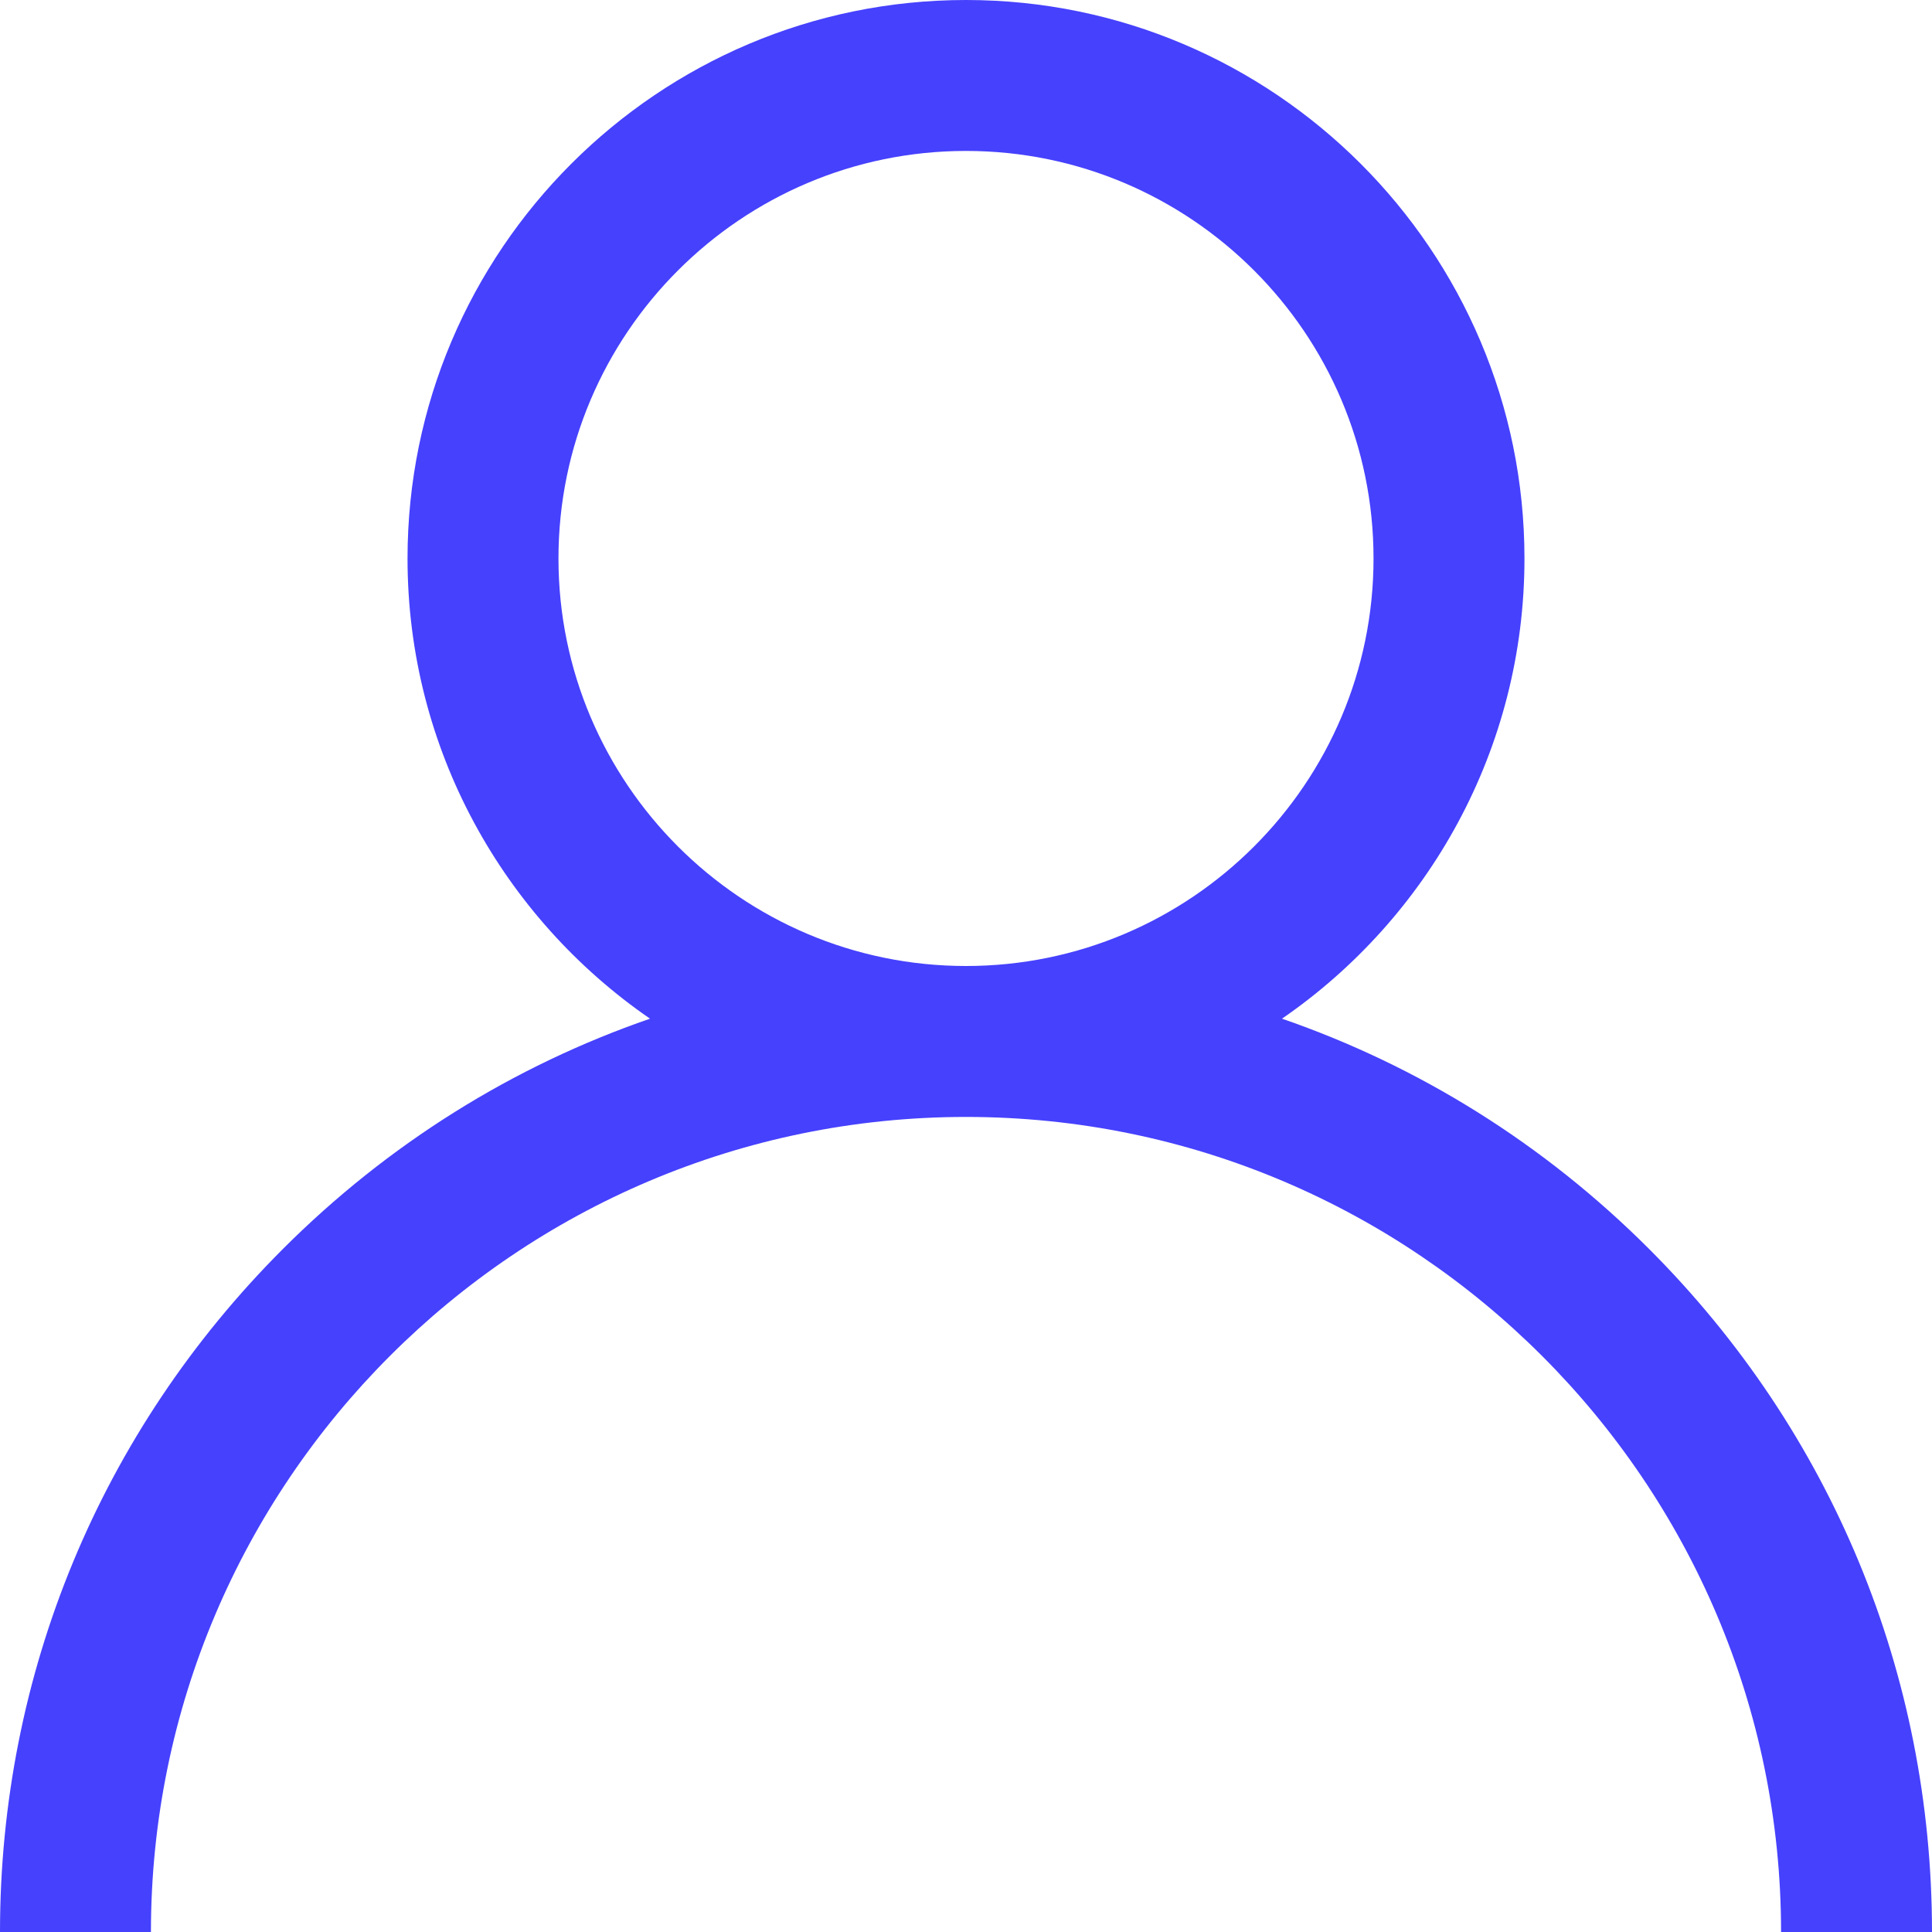
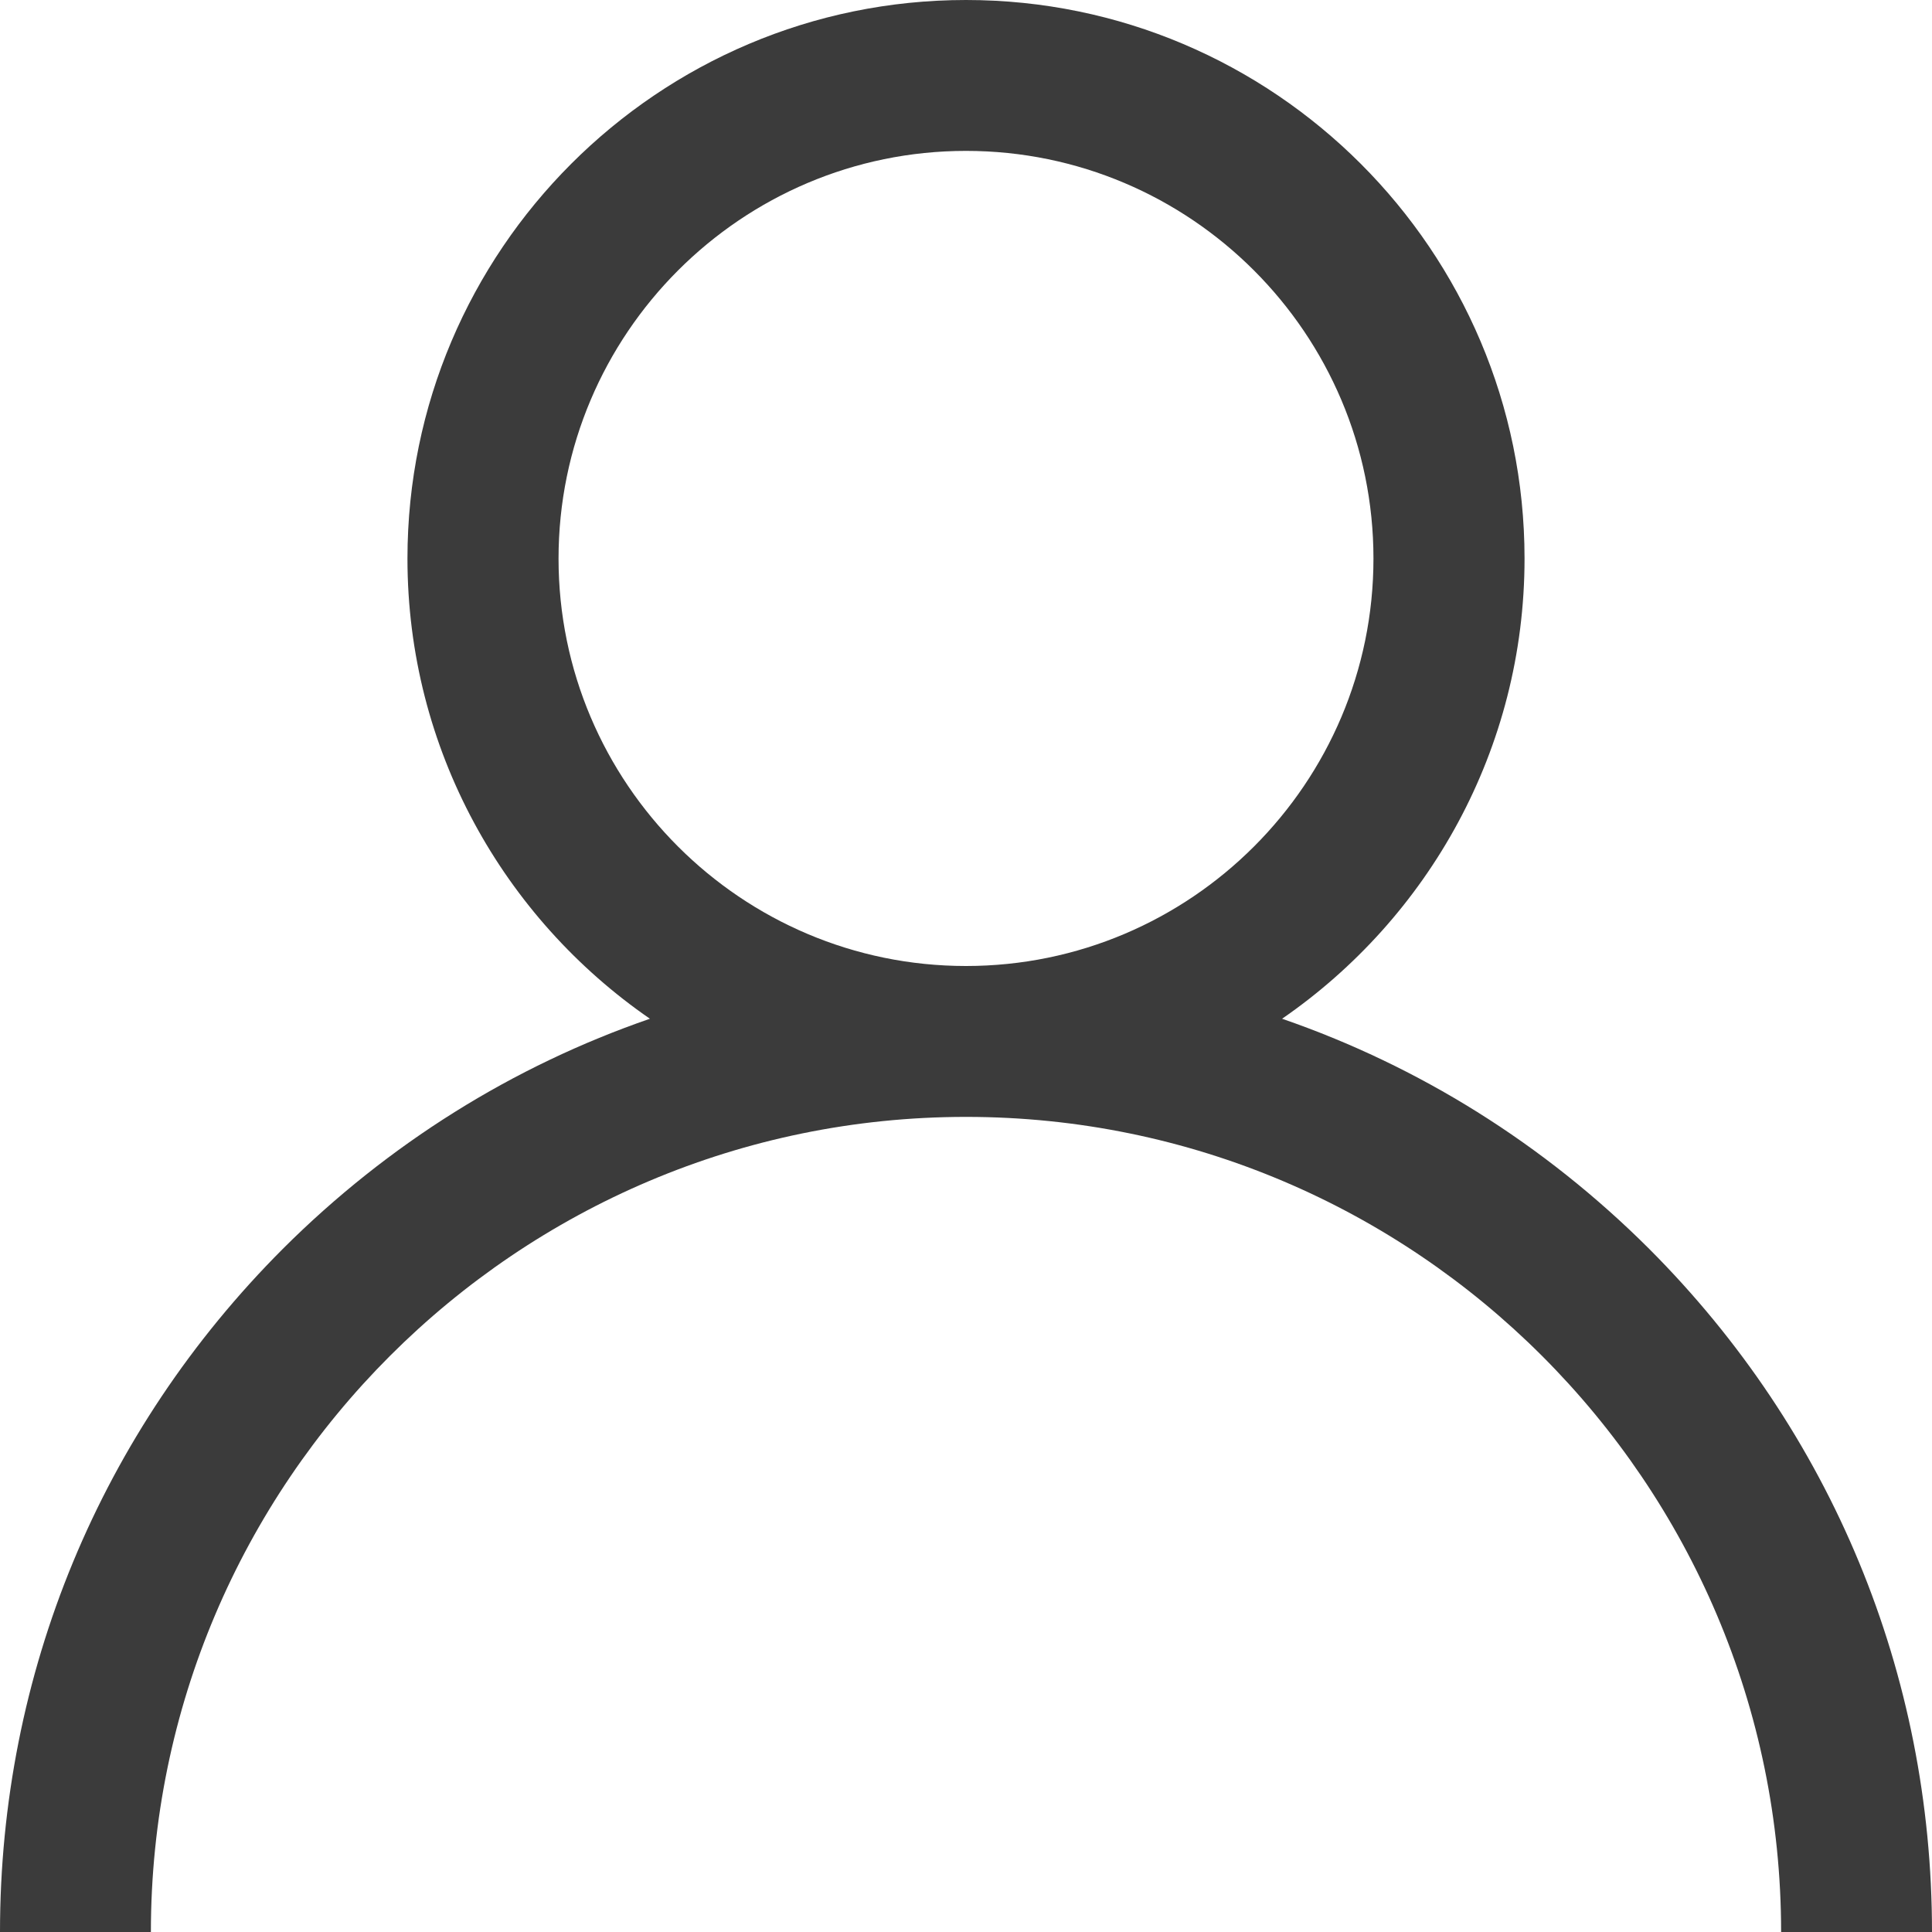
- <svg xmlns="http://www.w3.org/2000/svg" version="1.1" id="Capa_1" x="0px" y="0px" viewBox="0 0 512 512" style="enable-background:new 0 0 512 512;" xml:space="preserve">
-   <g>
-     <g>
-       <path style="fill: #4641fd" d="M437.02,330.98c-27.883-27.882-61.071-48.523-97.281-61.018C378.521,243.251,404,198.548,404,148    C404,66.393,337.607,0,256,0S108,66.393,108,148c0,50.548,25.479,95.251,64.262,121.962    c-36.21,12.495-69.398,33.136-97.281,61.018C26.629,379.333,0,443.62,0,512h40c0-119.103,96.897-216,216-216s216,96.897,216,216    h40C512,443.62,485.371,379.333,437.02,330.98z M256,256c-59.551,0-108-48.448-108-108S196.449,40,256,40    c59.551,0,108,48.448,108,108S315.551,256,256,256z" />
-     </g>
-   </g>
+ <svg xmlns="http://www.w3.org/2000/svg" width="10" height="10" viewBox="0 0 10 10" fill="none">
+   <path d="M8.536 6.464C7.991 5.92 7.343 5.517 6.636 5.273C7.393 4.751 7.891 3.878 7.891 2.891C7.891 1.297 6.594 0 5 0C3.406 0 2.109 1.297 2.109 2.891C2.109 3.878 2.607 4.751 3.364 5.273C2.657 5.517 2.009 5.92 1.464 6.464C0.52 7.409 0 8.664 0 10H0.781C0.781 7.674 2.674 5.781 5 5.781C7.326 5.781 9.219 7.674 9.219 10H10C10 8.664 9.48 7.409 8.536 6.464ZM5 5C3.837 5 2.891 4.054 2.891 2.891C2.891 1.728 3.837 0.781 5 0.781C6.163 0.781 7.109 1.728 7.109 2.891C7.109 4.054 6.163 5 5 5Z" fill="#3B3B3B" />
</svg>
